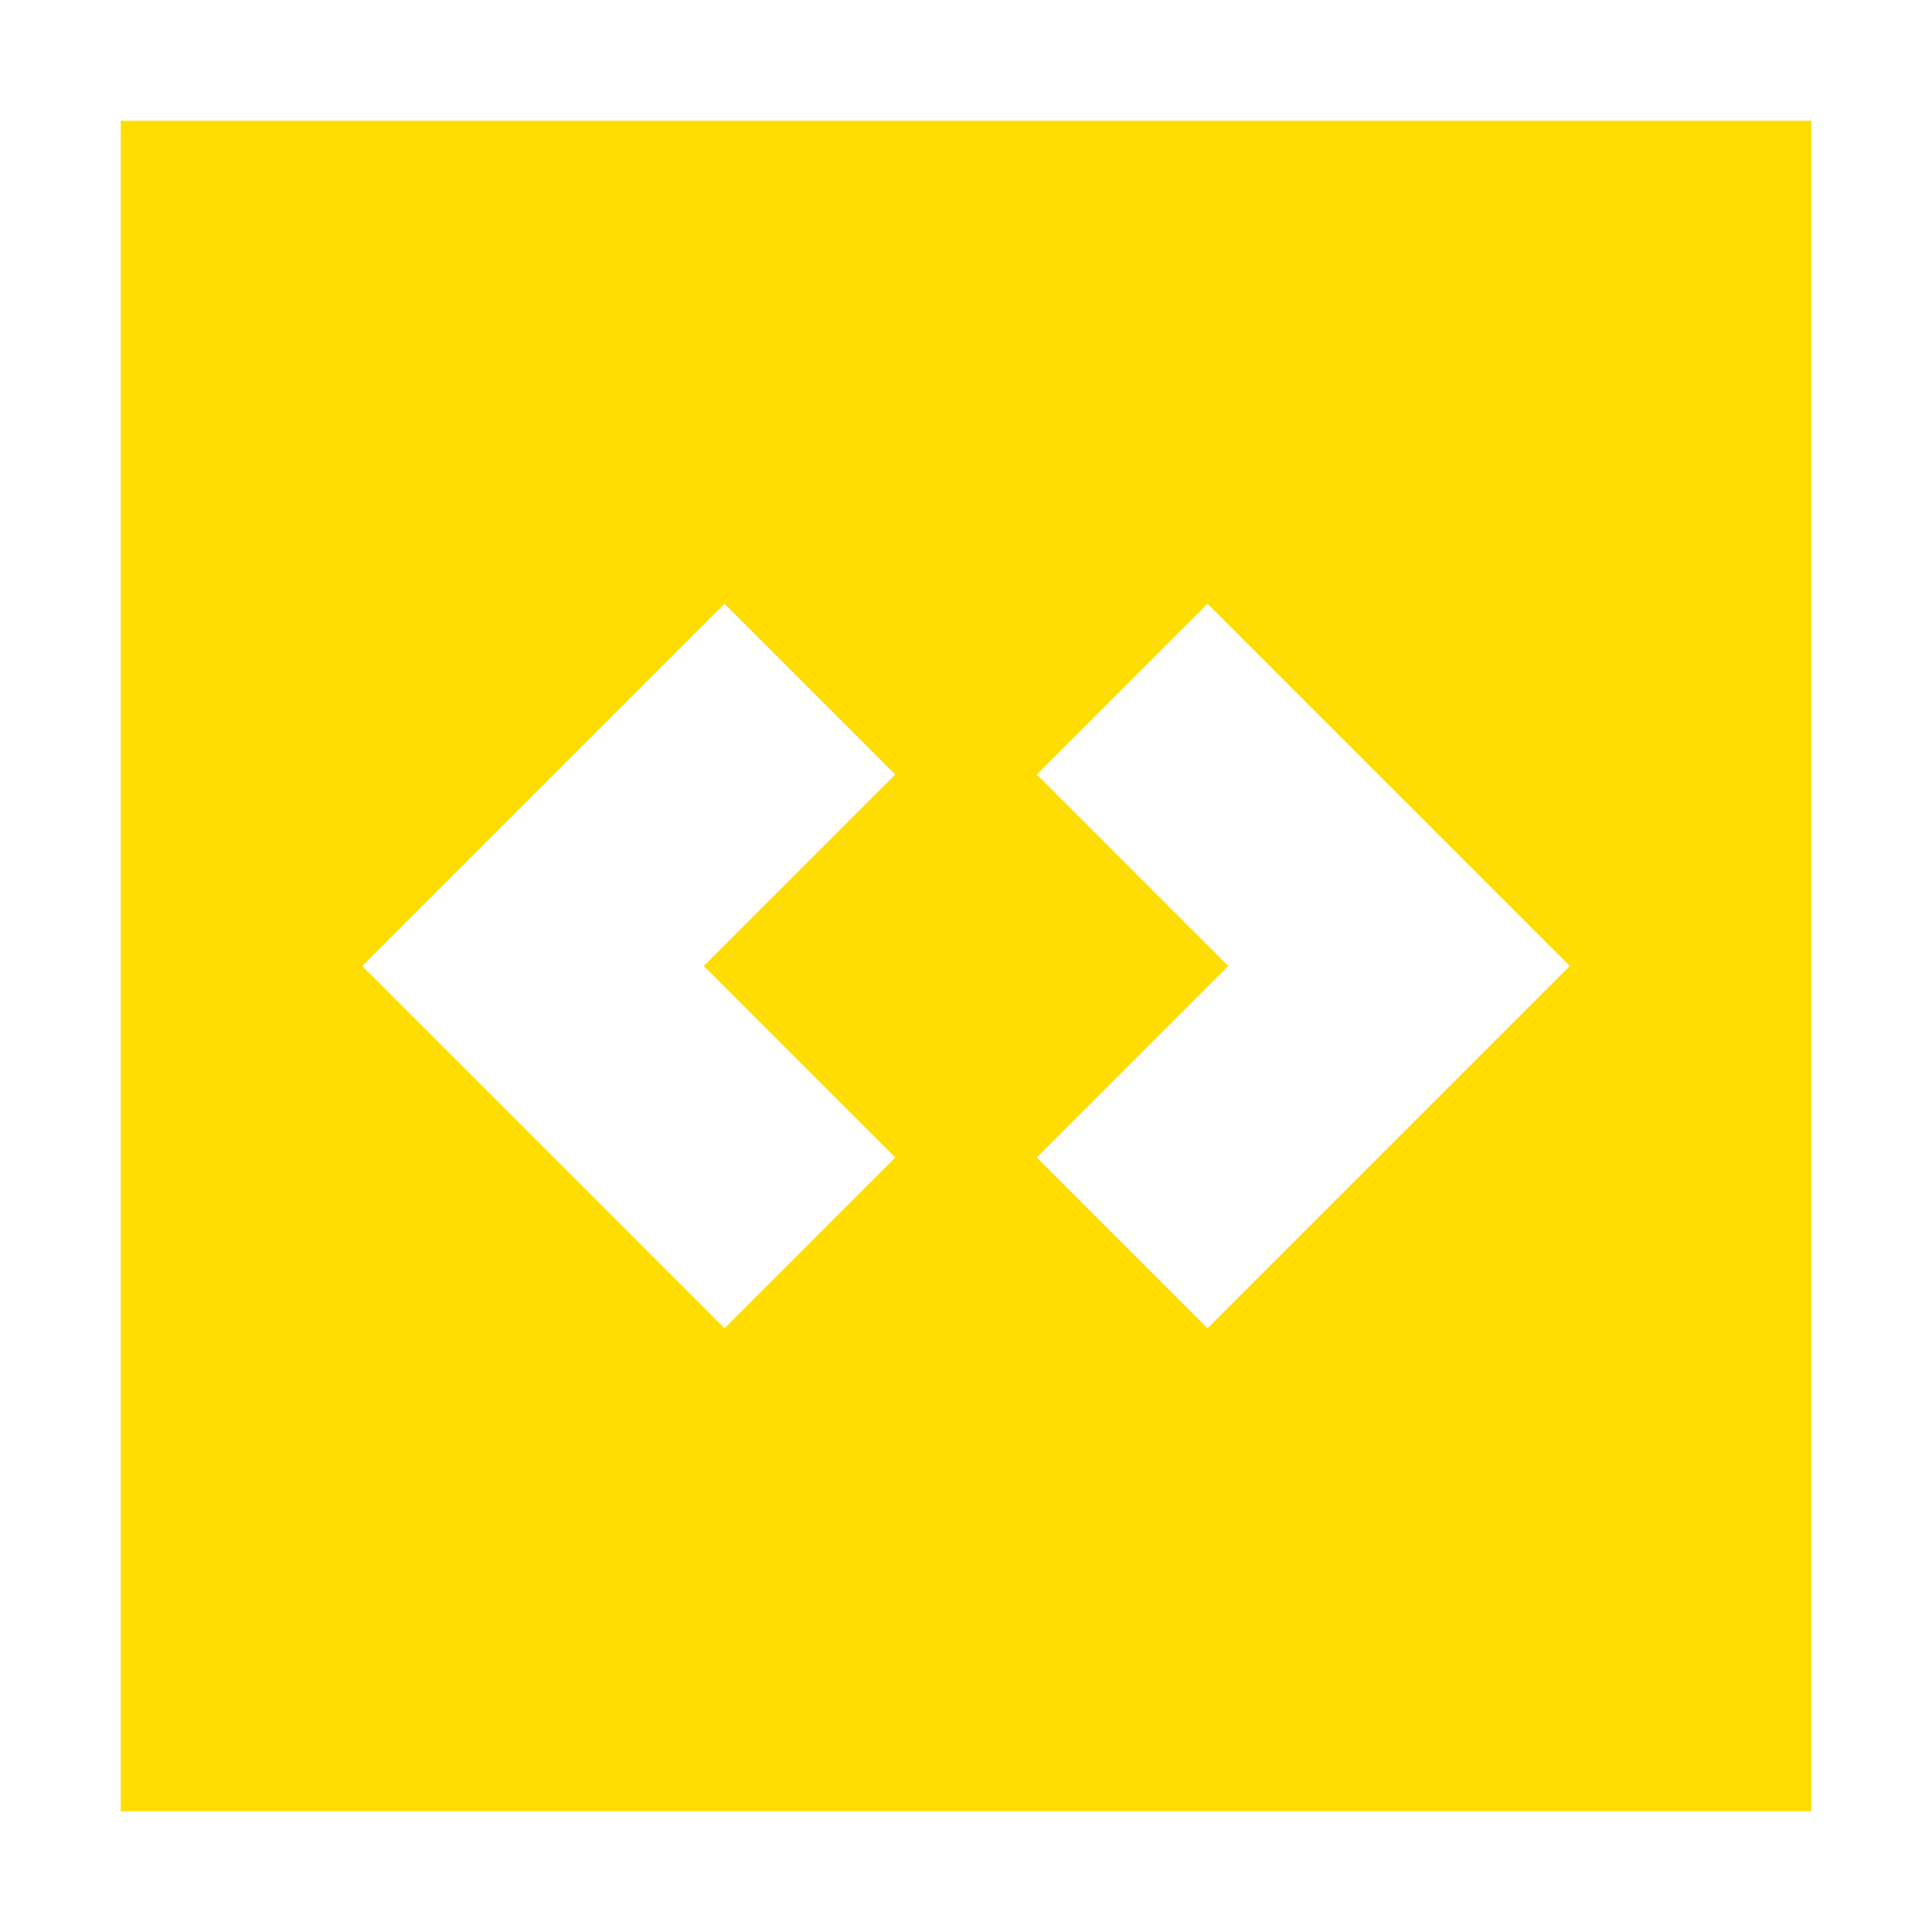
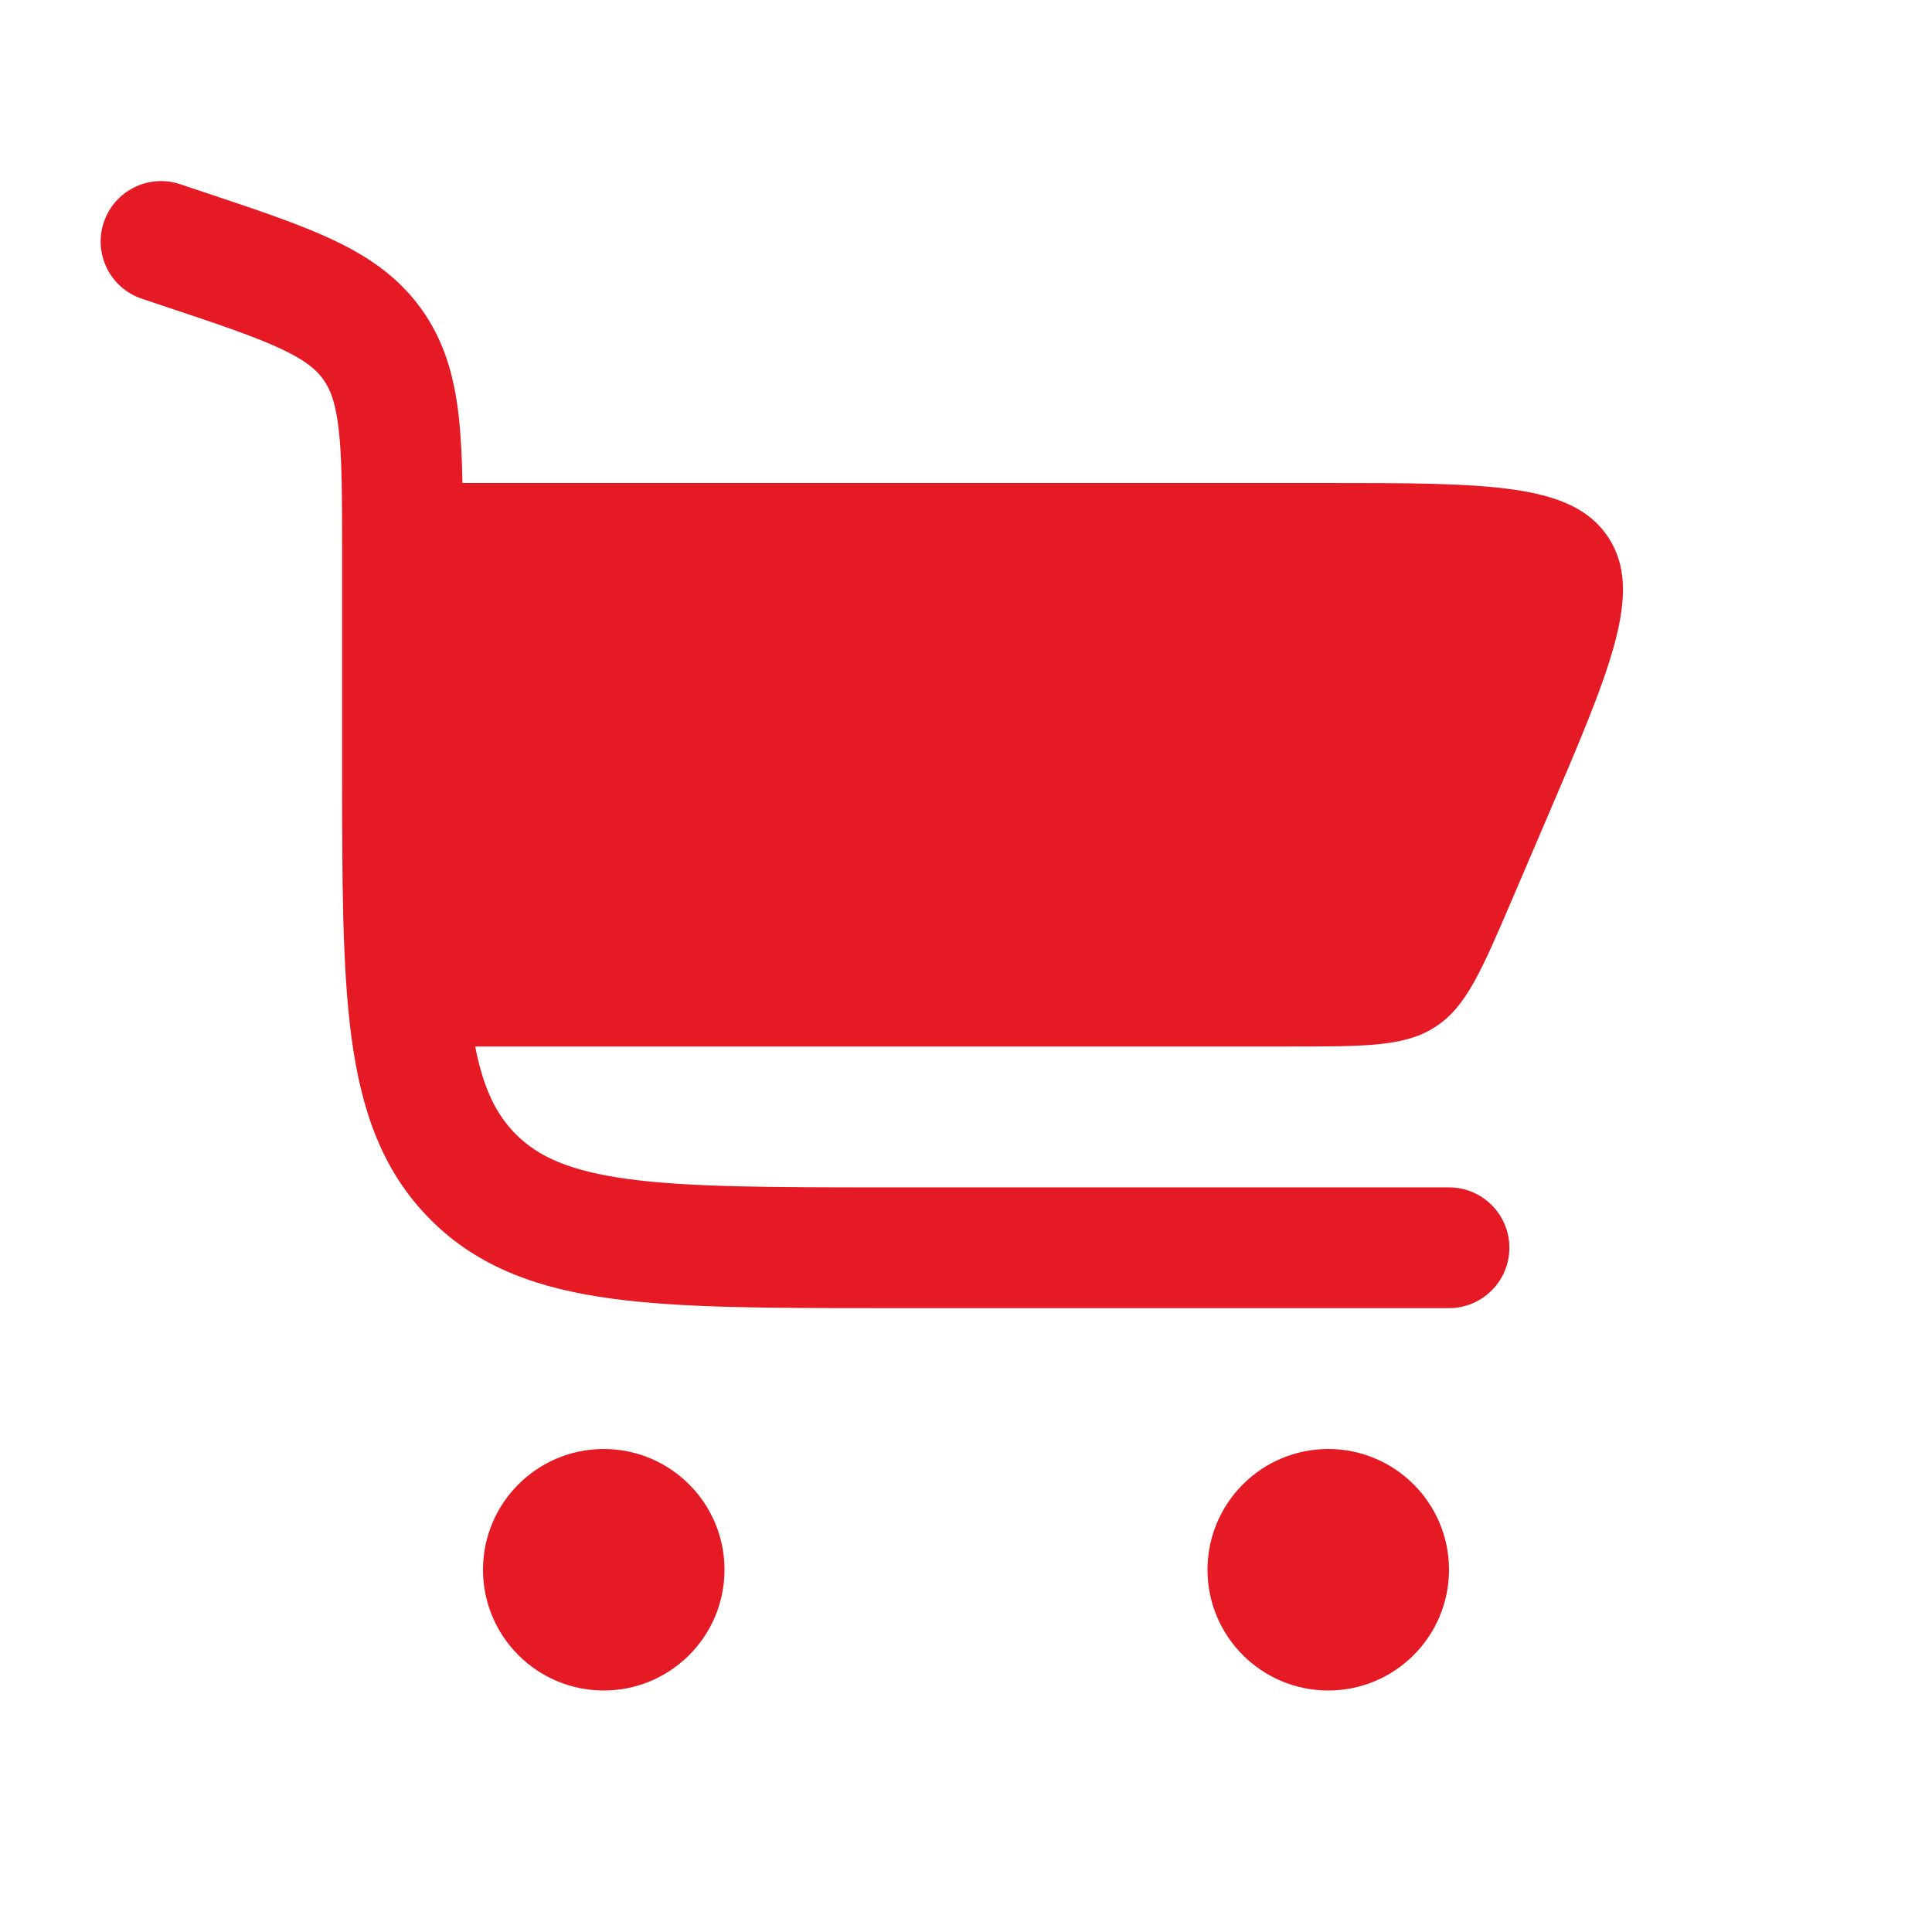
- <svg xmlns="http://www.w3.org/2000/svg" width="800px" height="800px" viewBox="0 0 16 16" fill="none">
+ <svg xmlns="http://www.w3.org/2000/svg" width="800px" height="800px" viewBox="0 0 24 24" fill="none">
  <g id="SVGRepo_bgCarrier" stroke-width="0" />
  <g id="SVGRepo_tracerCarrier" stroke-linecap="round" stroke-linejoin="round" />
  <g id="SVGRepo_iconCarrier">
-     <path fill-rule="evenodd" clip-rule="evenodd" d="M15 1H1V15H15V1ZM6 5L7.414 6.414L5.828 8L7.414 9.586L6 11L3 8L6 5ZM10 5L8.586 6.414L10.172 8L8.586 9.586L10 11L13 8L10 5Z" fill="#FFDD00" />
+     <path d="M2.237 2.288C1.844 2.157 1.42 2.37 1.289 2.763C1.158 3.156 1.37 3.58 1.763 3.711L2.028 3.8C2.704 4.025 3.152 4.176 3.481 4.329C3.793 4.474 3.928 4.591 4.014 4.711C4.101 4.83 4.169 4.995 4.208 5.337C4.249 5.698 4.25 6.17 4.25 6.883L4.25 9.555C4.25 10.922 4.25 12.025 4.367 12.892C4.488 13.792 4.747 14.55 5.349 15.152C5.95 15.754 6.708 16.012 7.608 16.133C8.475 16.25 9.578 16.25 10.945 16.25H18C18.414 16.25 18.75 15.914 18.75 15.5C18.75 15.086 18.414 14.75 18 14.75H11C9.565 14.75 8.564 14.748 7.808 14.647C7.075 14.548 6.686 14.368 6.409 14.091C6.174 13.856 6.008 13.54 5.903 13H16.022C16.982 13 17.461 13 17.837 12.752C18.213 12.505 18.402 12.064 18.78 11.182L19.208 10.182C20.018 8.293 20.422 7.348 19.978 6.674C19.533 6 18.506 6 16.451 6H5.745C5.739 5.692 5.726 5.415 5.698 5.167C5.643 4.682 5.522 4.237 5.231 3.834C4.94 3.43 4.556 3.175 4.114 2.969C3.697 2.775 3.168 2.599 2.542 2.39L2.237 2.288Z" fill="#E51A24" />
+     <path d="M7.5 18C8.328 18 9 18.672 9 19.5C9 20.328 8.328 21 7.5 21C6.672 21 6 20.328 6 19.5C6 18.672 6.672 18 7.5 18Z" fill="#E51A24" />
+     <path d="M16.5 18C17.328 18 18 18.672 18 19.5C18 20.328 17.328 21 16.5 21C15.672 21 15 20.328 15 19.5C15 18.672 15.672 18 16.5 18Z" fill="#E51A24" />
  </g>
</svg>
